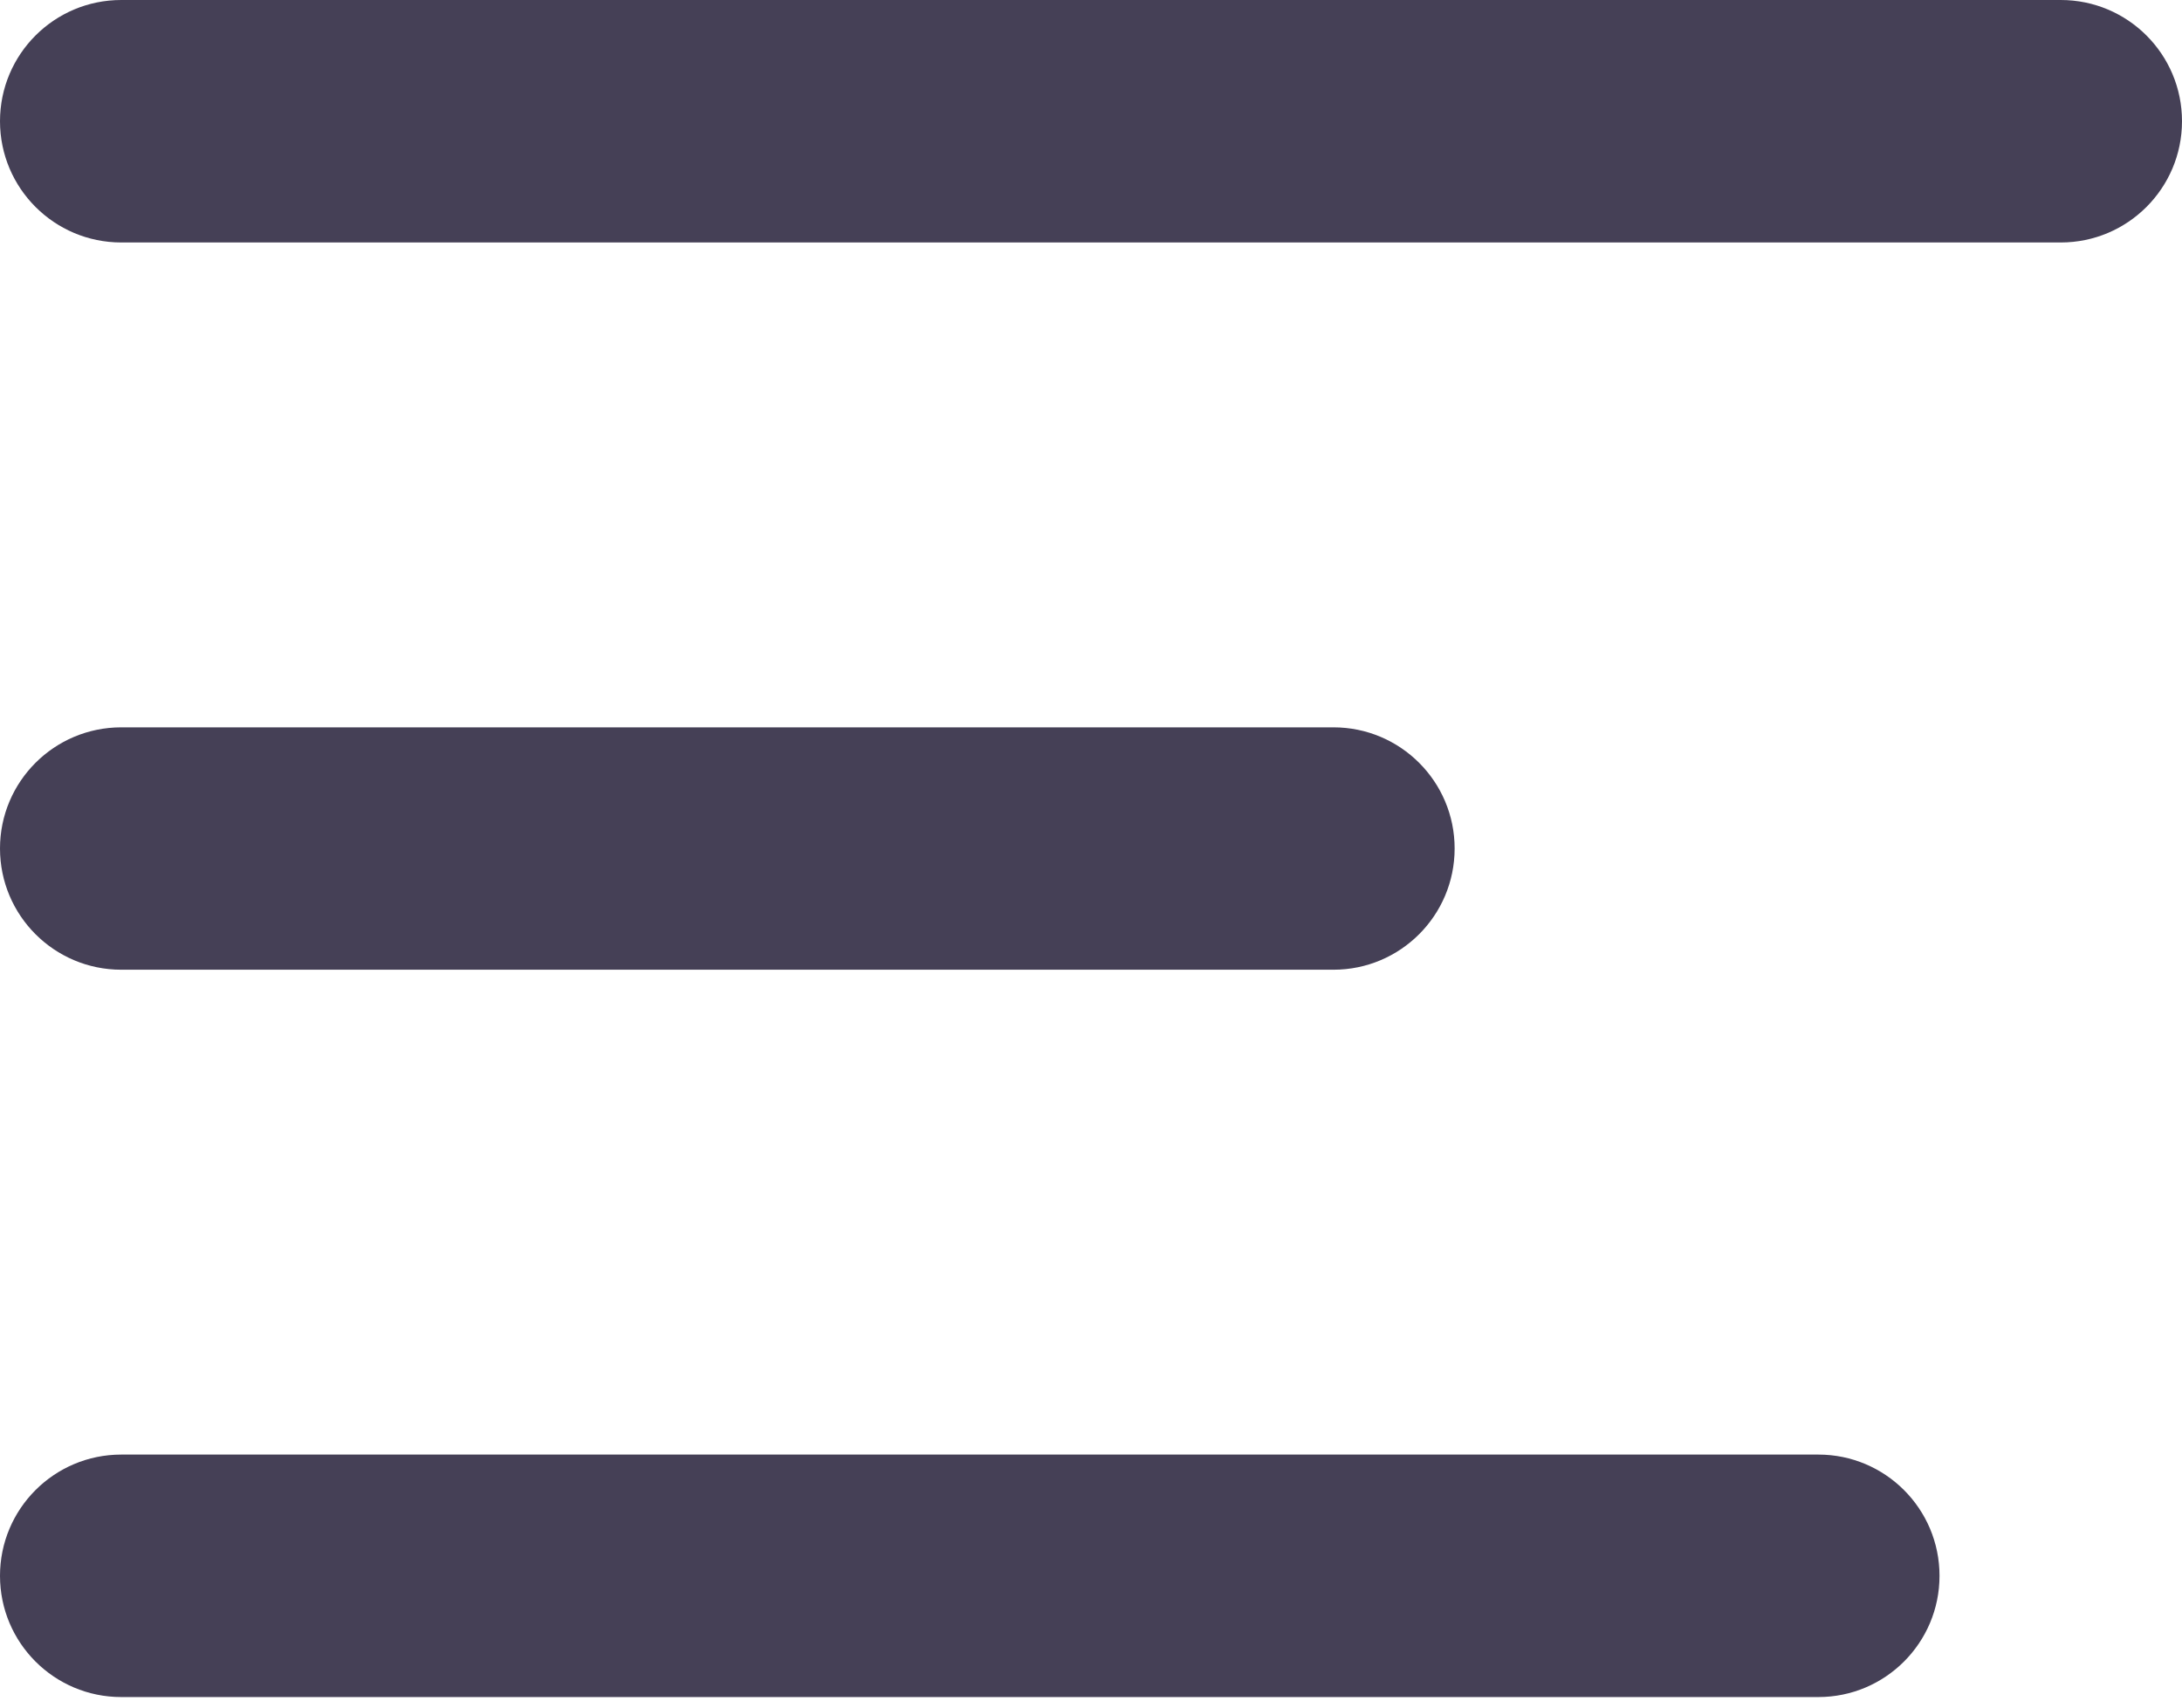
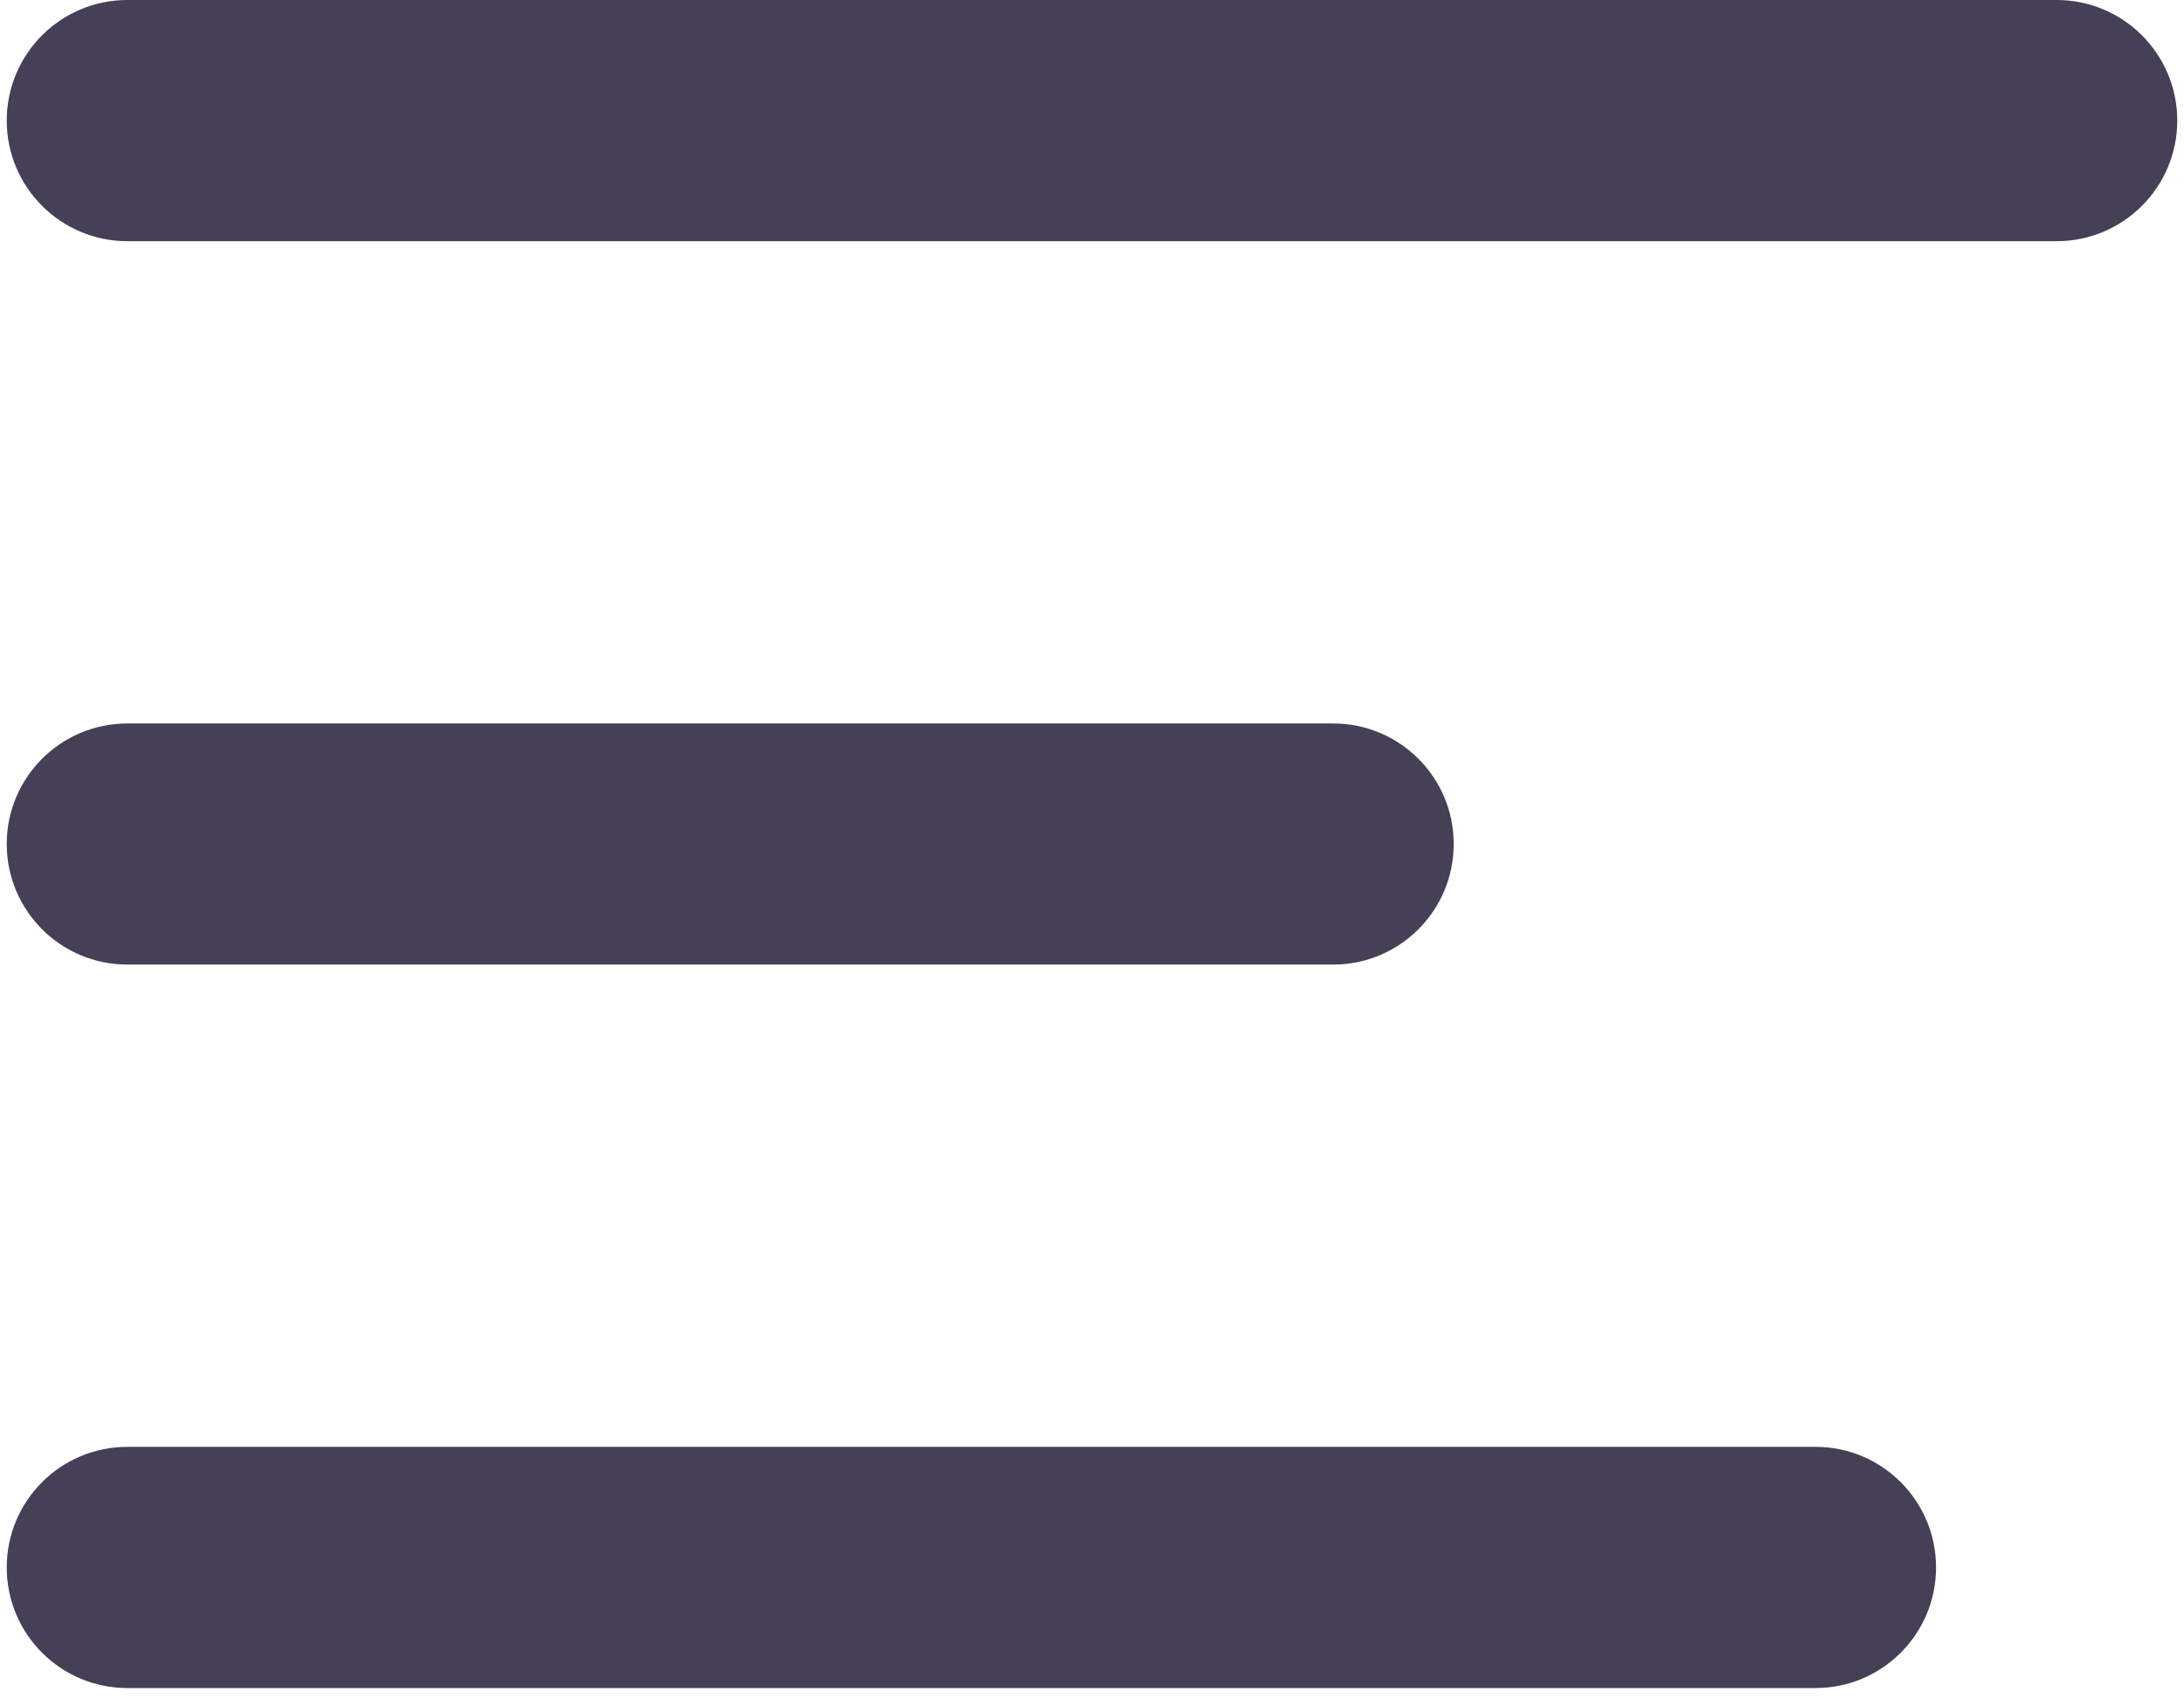
- <svg xmlns="http://www.w3.org/2000/svg" width="23" height="18" viewBox="0 0 23 18" fill="none">
+ <svg xmlns="http://www.w3.org/2000/svg" width="18" height="14" viewBox="0 0 23 18" fill="none">
  <path fill-rule="evenodd" clip-rule="evenodd" d="M0 1.278C0 0.572 0.572 0 1.278 0H21.722C22.428 0 23 0.572 23 1.278C23 1.983 22.428 2.556 21.722 2.556H1.278C0.572 2.556 0 1.983 0 1.278Z" fill="#454056" />
  <path fill-rule="evenodd" clip-rule="evenodd" d="M0 8.944C0 8.239 0.572 7.667 1.278 7.667H14.056C14.761 7.667 15.333 8.239 15.333 8.944C15.333 9.65 14.761 10.222 14.056 10.222H1.278C0.572 10.222 0 9.65 0 8.944Z" fill="#454056" />
  <path fill-rule="evenodd" clip-rule="evenodd" d="M0 16.611C0 15.905 0.572 15.333 1.278 15.333H19.167C19.872 15.333 20.444 15.905 20.444 16.611C20.444 17.317 19.872 17.889 19.167 17.889H1.278C0.572 17.889 0 17.317 0 16.611Z" fill="#454056" />
</svg>
